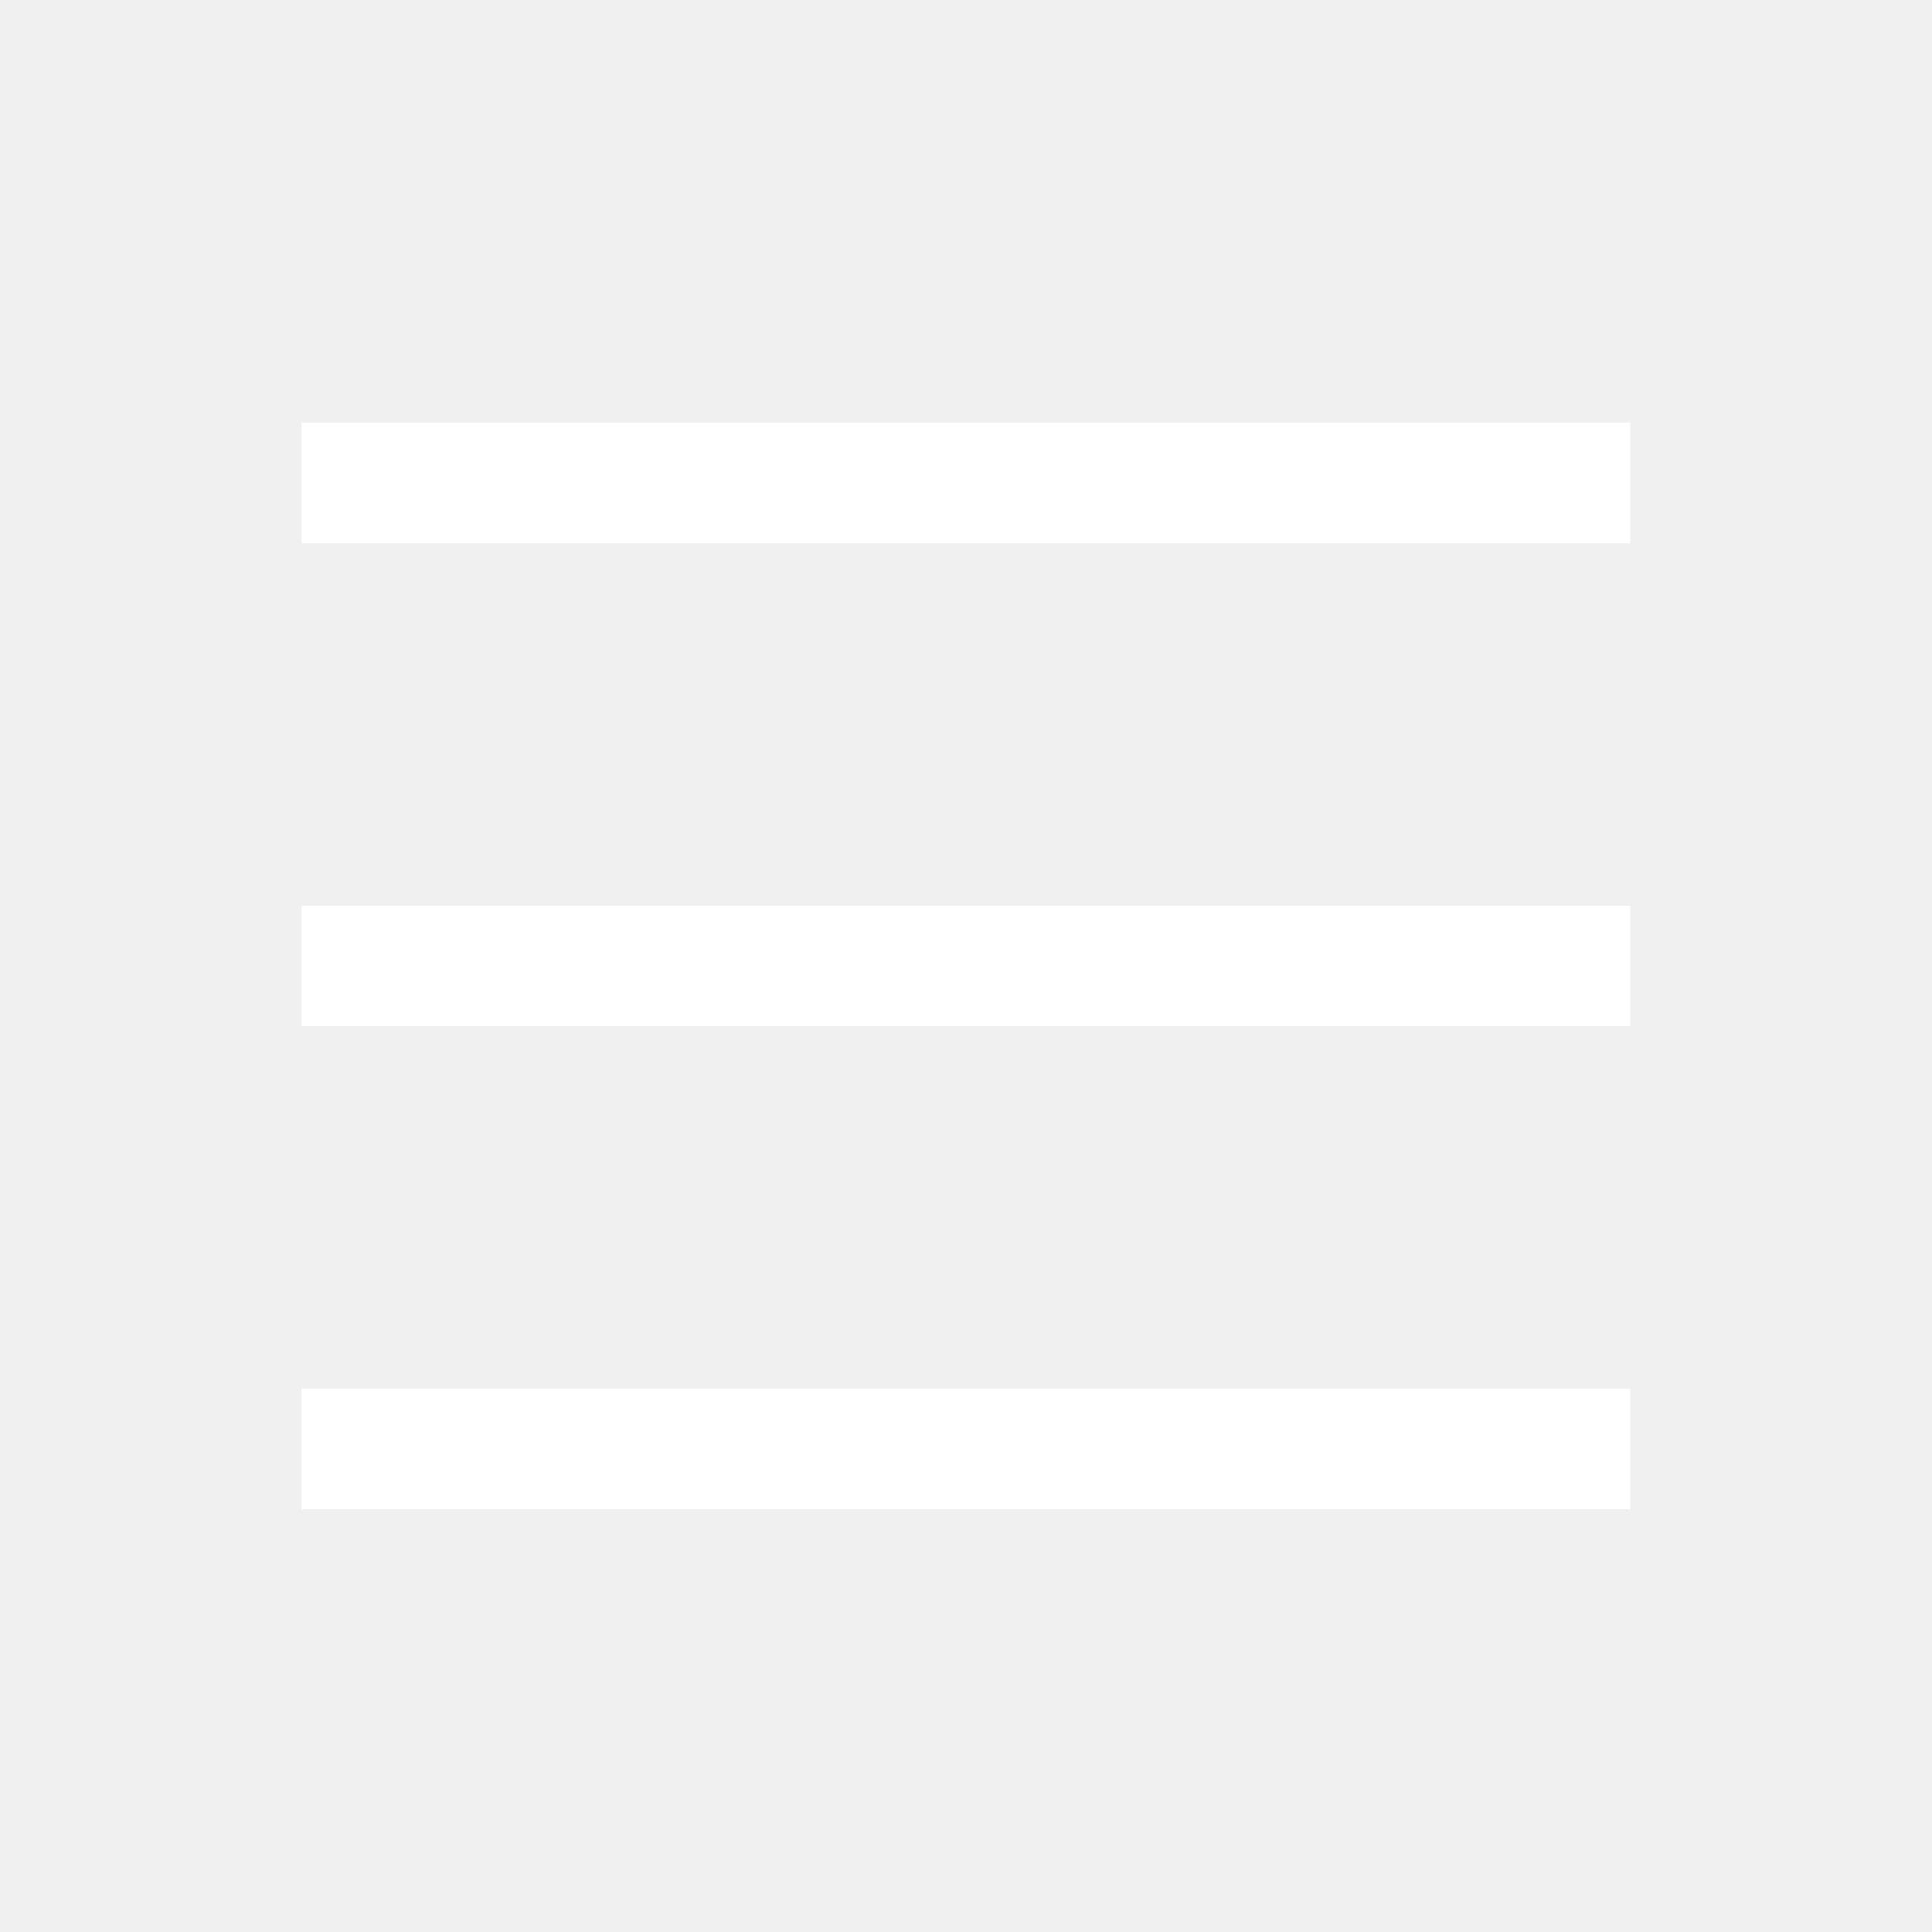
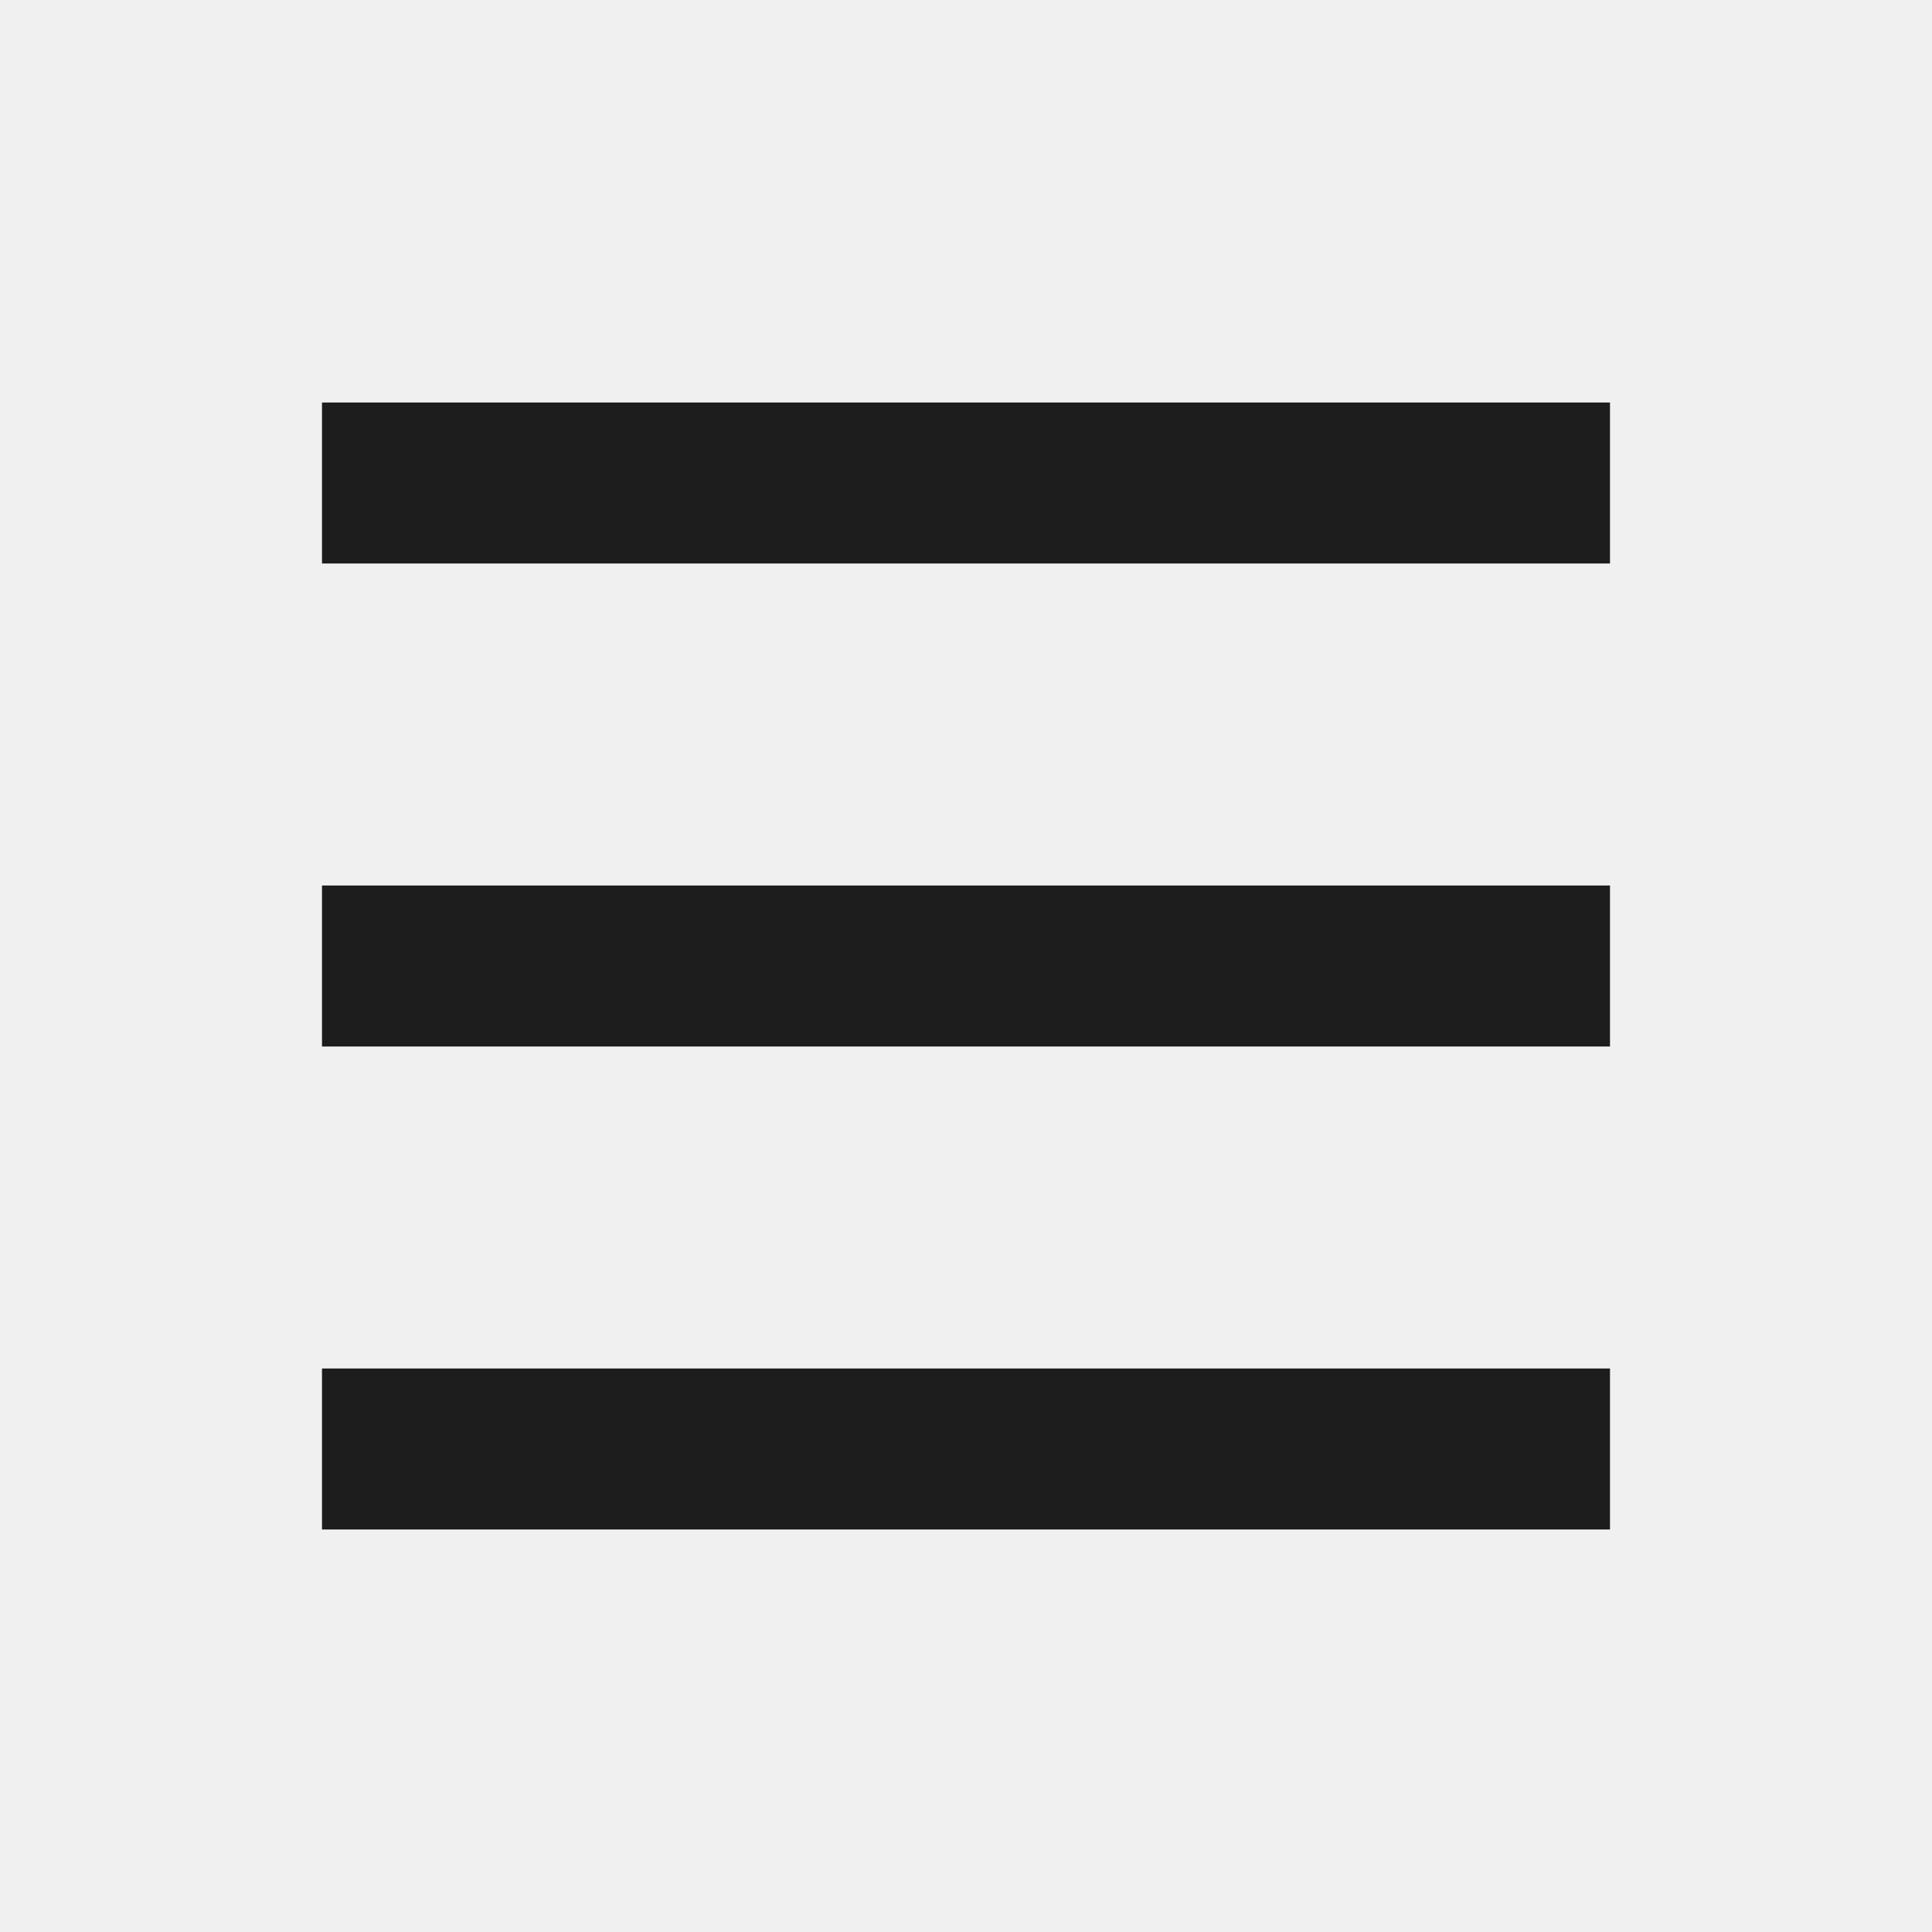
- <svg xmlns="http://www.w3.org/2000/svg" width="32" height="32" viewBox="0 0 32 32" fill="none">
-   <rect x="5" y="7" width="22" height="2" fill="white" />
-   <rect x="5" y="15" width="22" height="2" fill="white" />
-   <rect x="5" y="23" width="22" height="2" fill="white" />
+ <svg xmlns="http://www.w3.org/2000/svg" width="24" height="24" viewBox="0 0 24 24" fill="none">
+   <rect x="4" y="5" width="16" height="2" fill="#1D1D1D" />
+   <rect x="4" y="11" width="16" height="2" fill="#1D1D1D" />
+   <rect x="4" y="17" width="16" height="2" fill="#1D1D1D" />
</svg>
